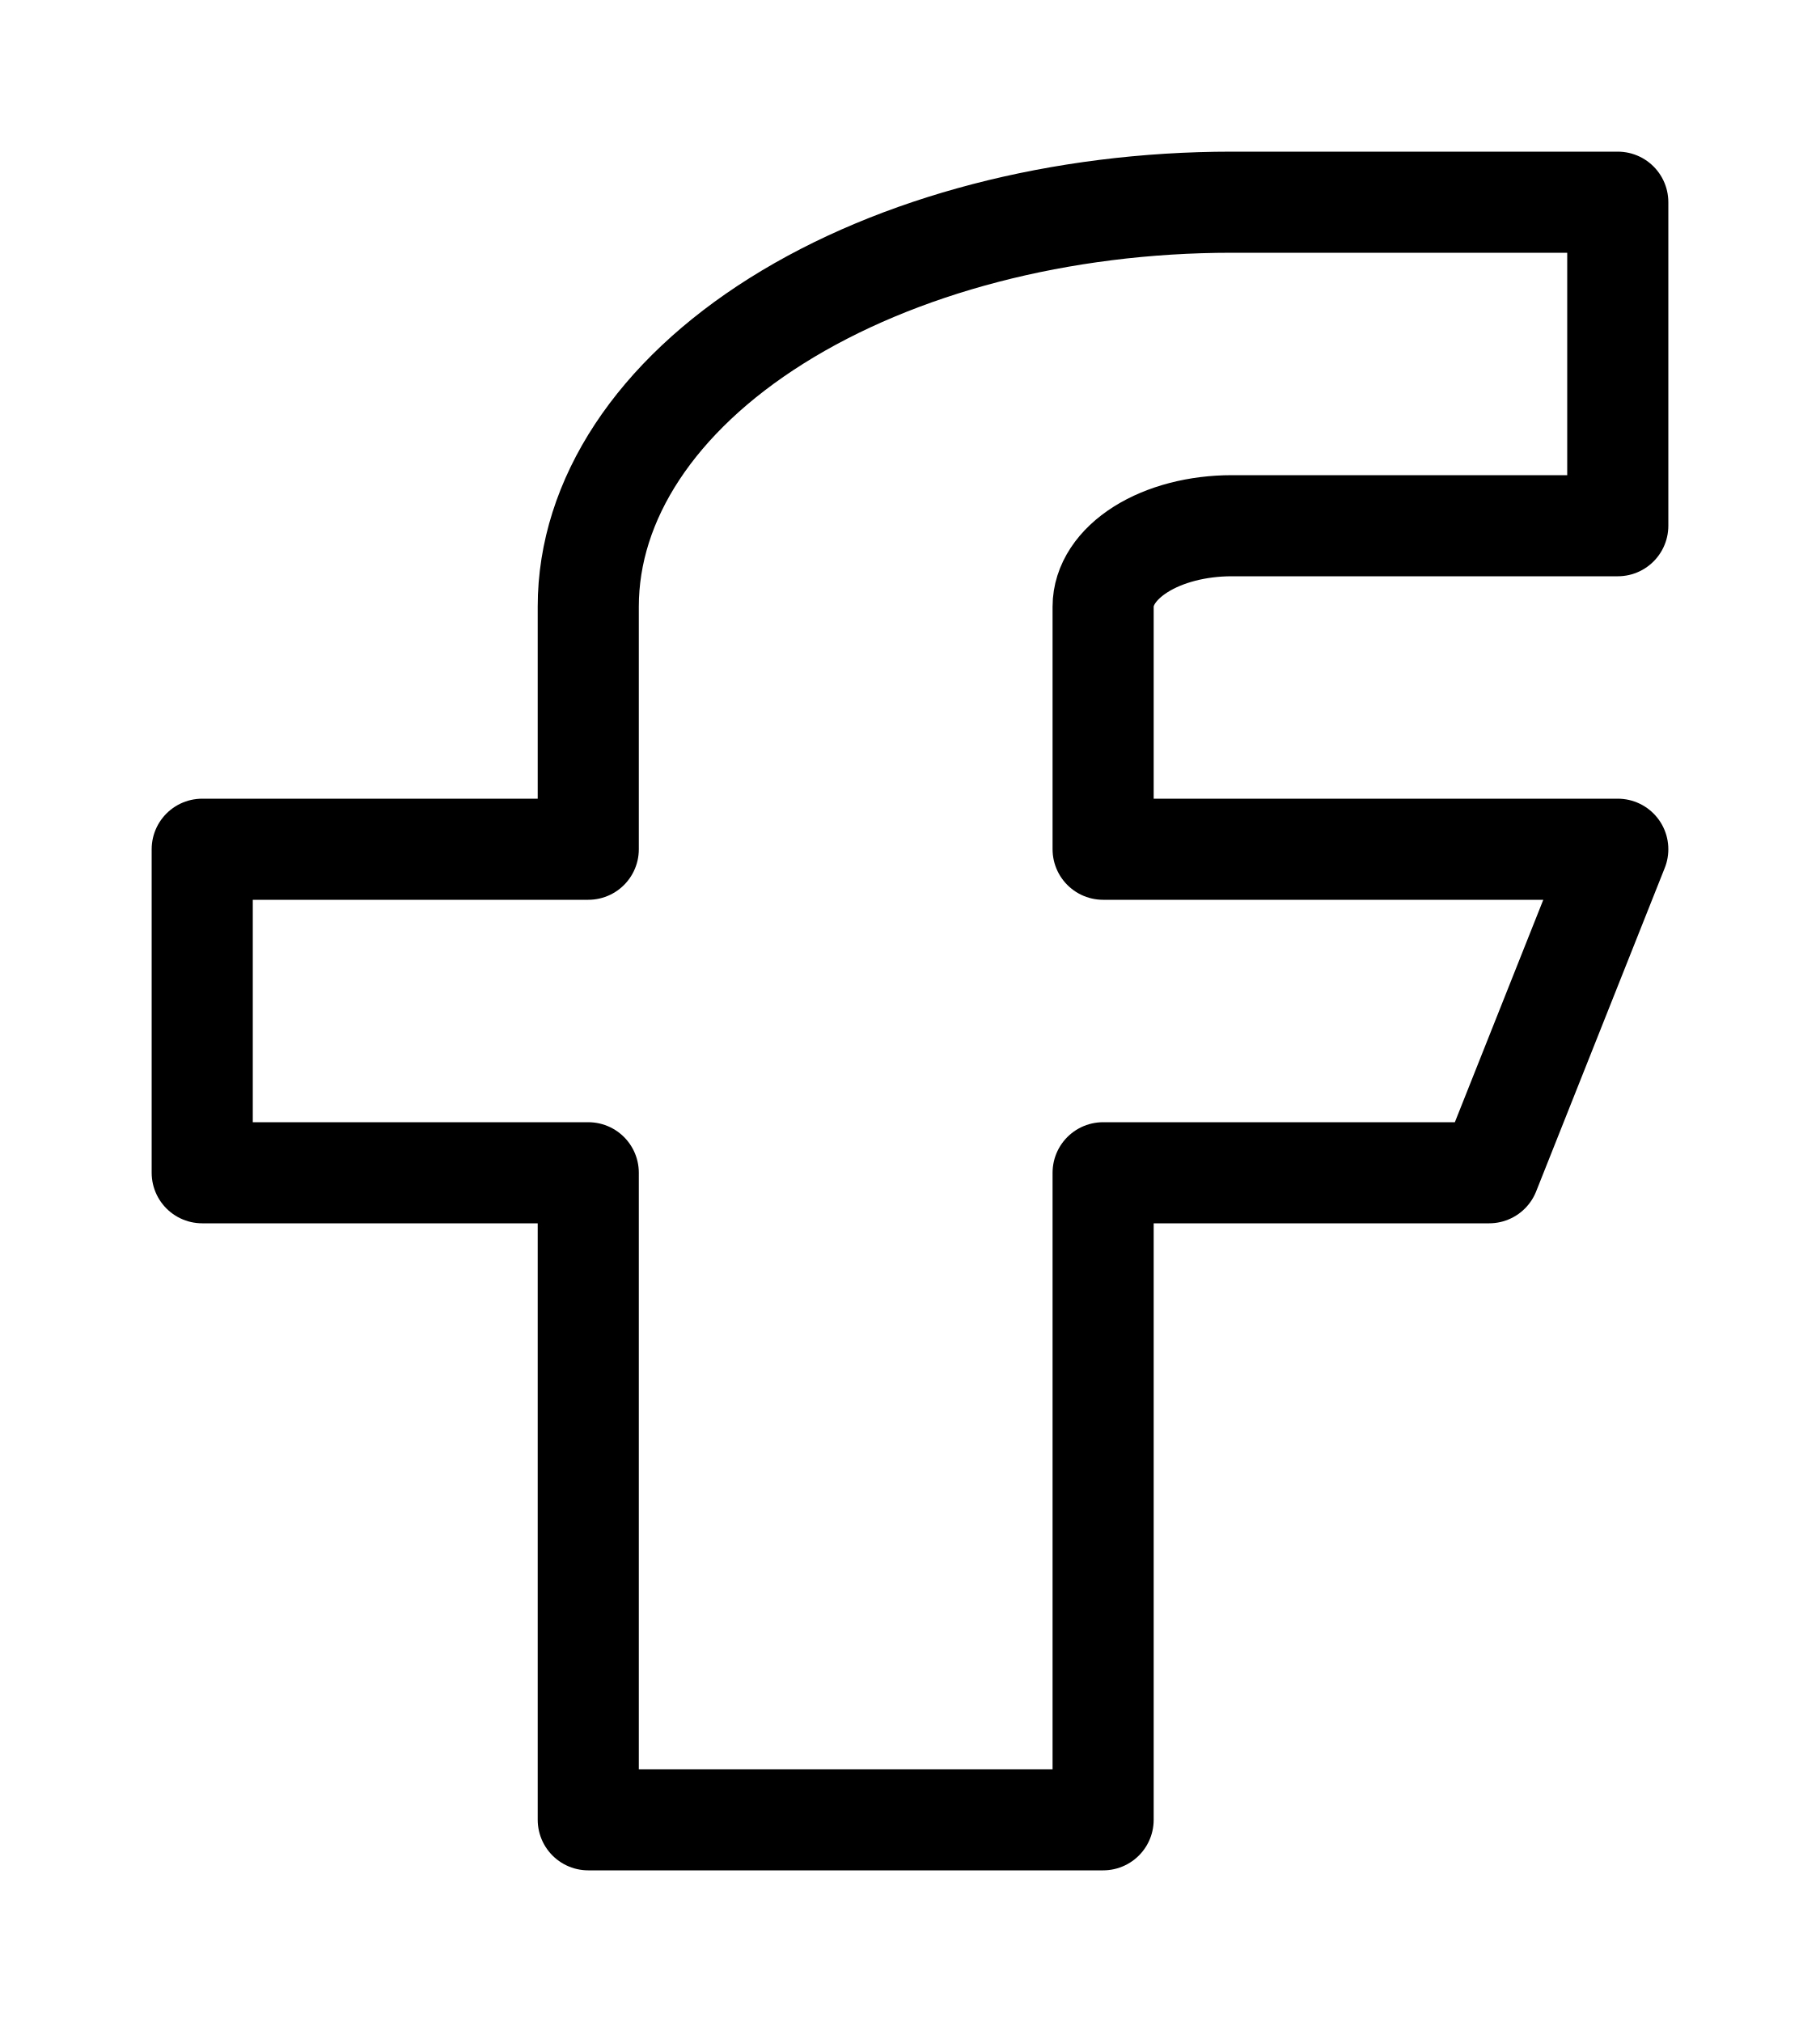
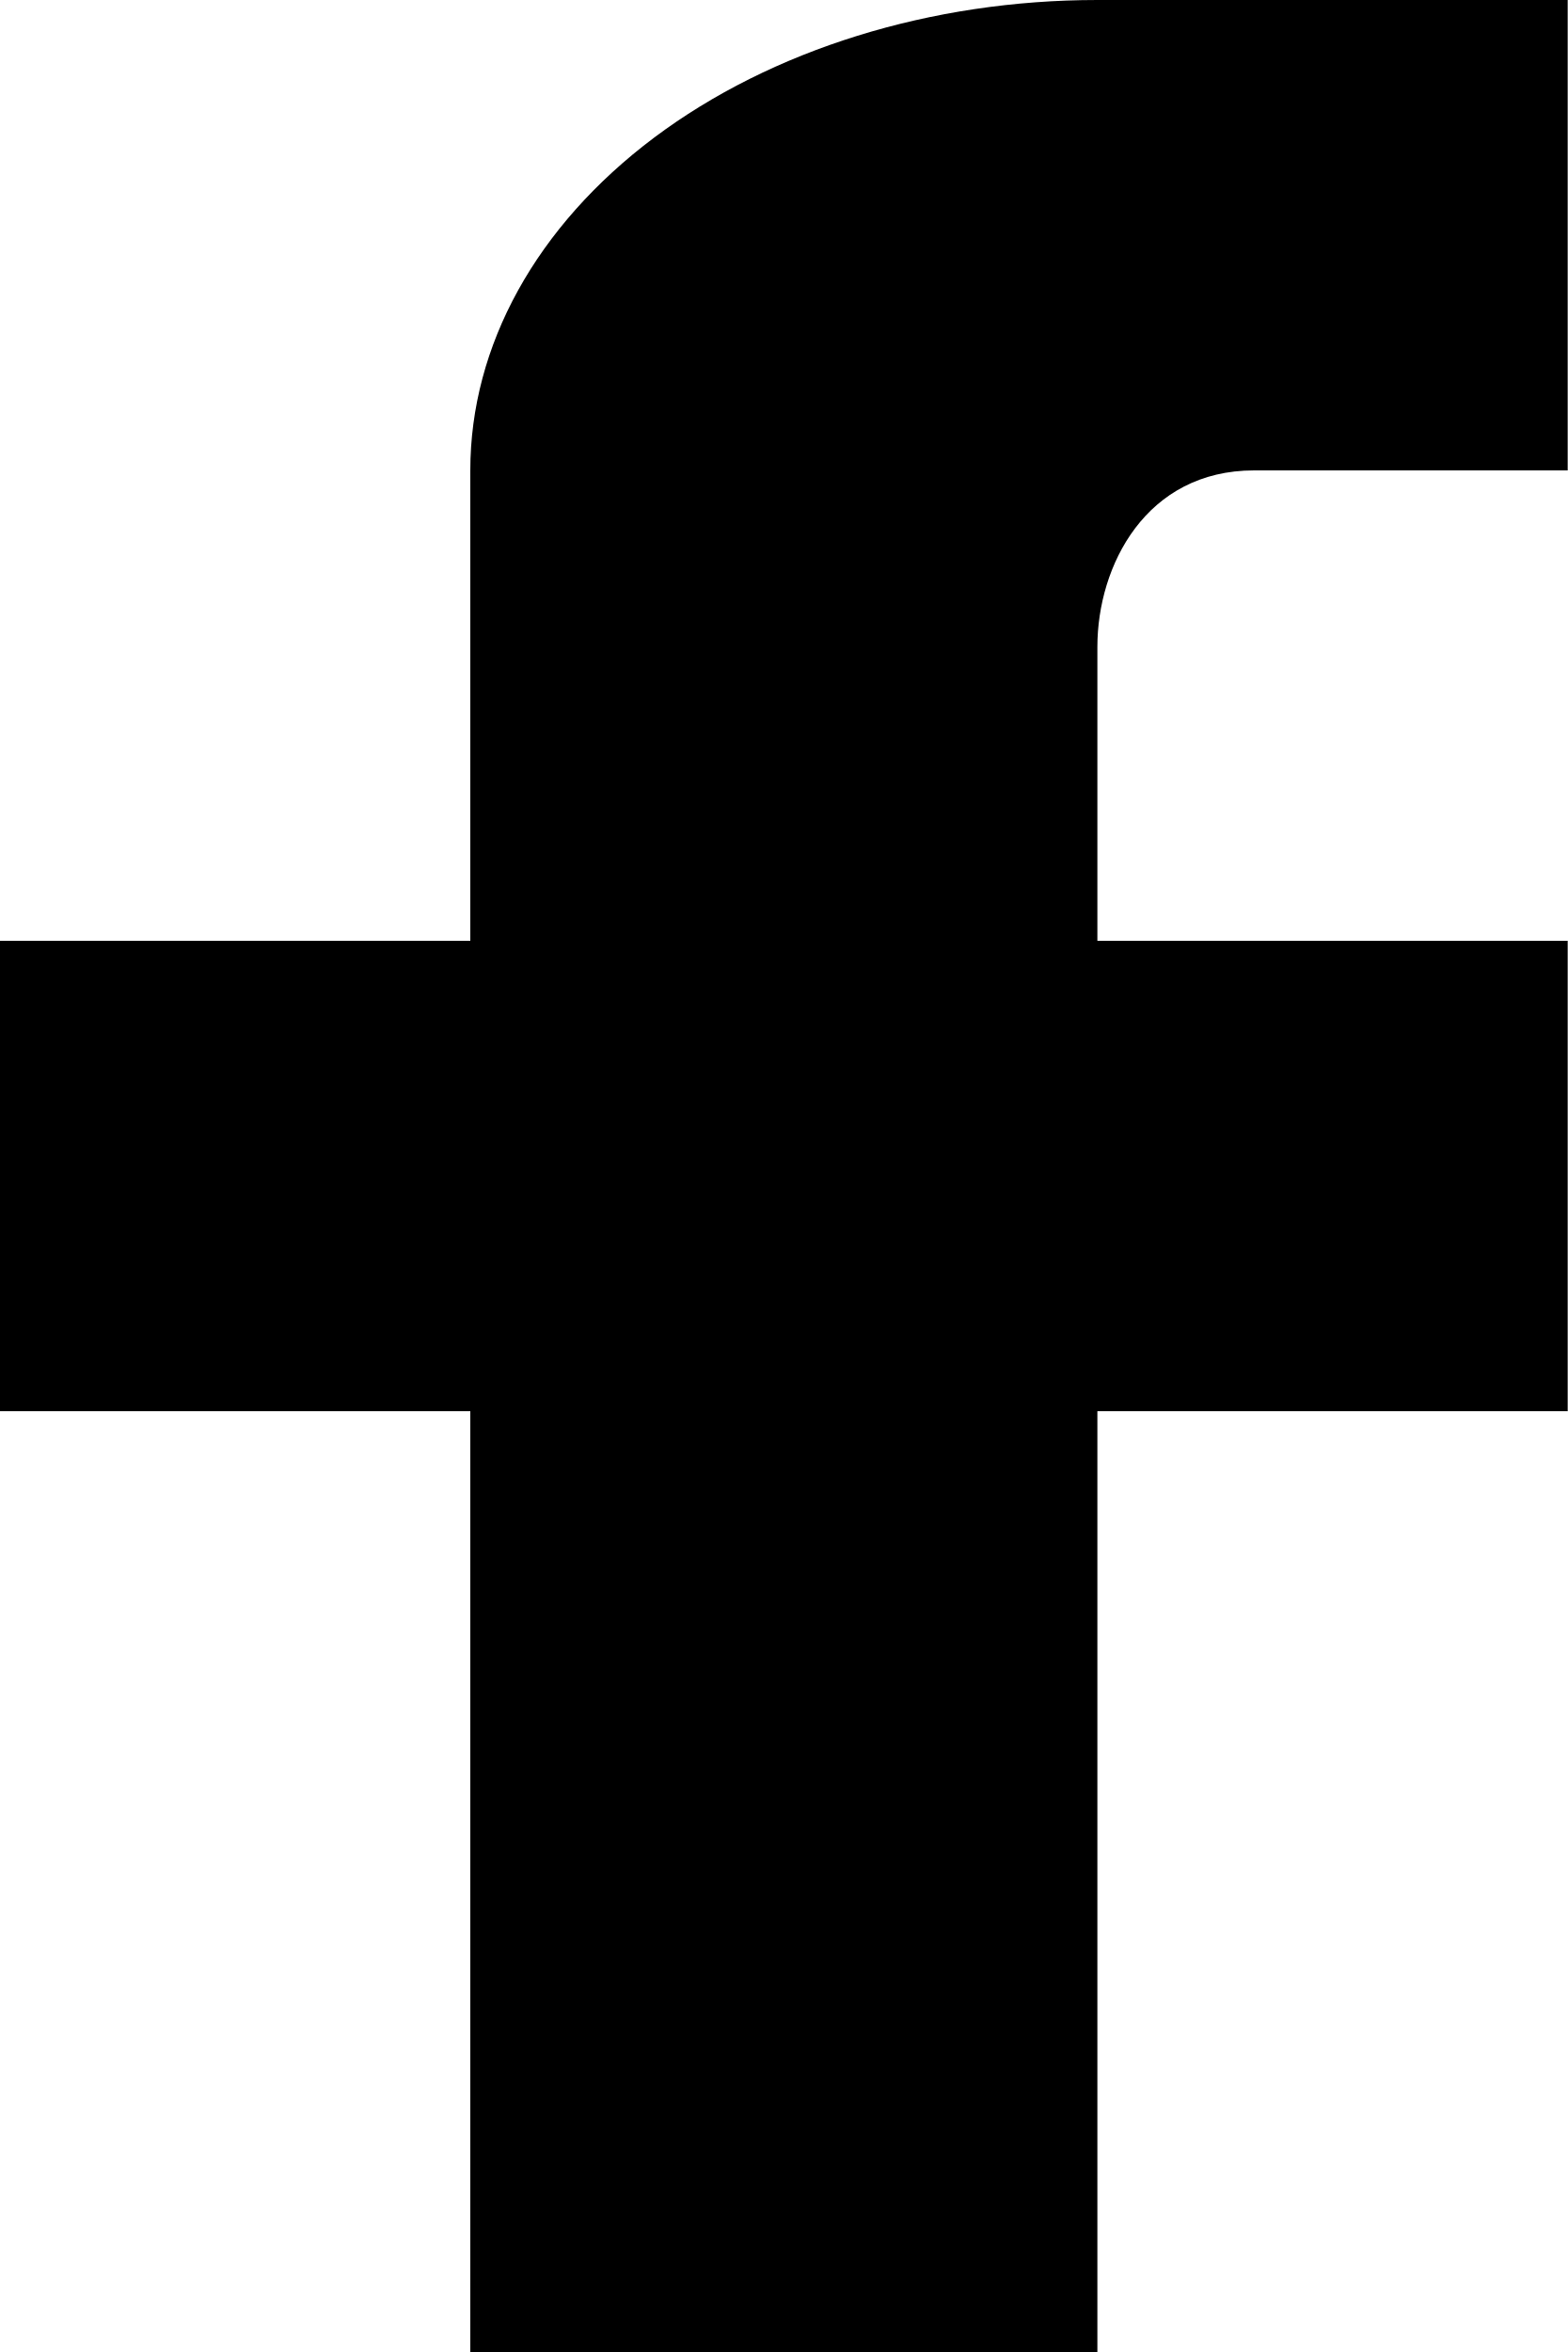
- <svg xmlns="http://www.w3.org/2000/svg" width="9" height="10" viewBox="0 0 9 10" fill="none">
-   <path d="M8 1H6.091C5.247 1 4.438 1.211 3.841 1.586C3.244 1.961 2.909 2.47 2.909 3V4.2H1V5.8H2.909V9H5.455V5.8H7.364L8 4.2H5.455V3C5.455 2.894 5.522 2.792 5.641 2.717C5.76 2.642 5.922 2.6 6.091 2.6H8V1Z" stroke="black" stroke-width="0.5" stroke-linecap="round" stroke-linejoin="round" />
+ <svg xmlns="http://www.w3.org/2000/svg" width="12" height="18" viewBox="0 0 12 18" fill="none">
+   <path d="M12 0V3.6H9.6C8.772 3.6 8.4 4.329 8.4 4.95V7.2H12V10.8H8.4V18H3.6V10.8H0V7.2H3.6V3.6C3.6 2.645 4.106 1.73 5.006 1.054C5.906 0.379 7.127 5.59441e-09 8.4 0H12Z" fill="black" />
</svg>
